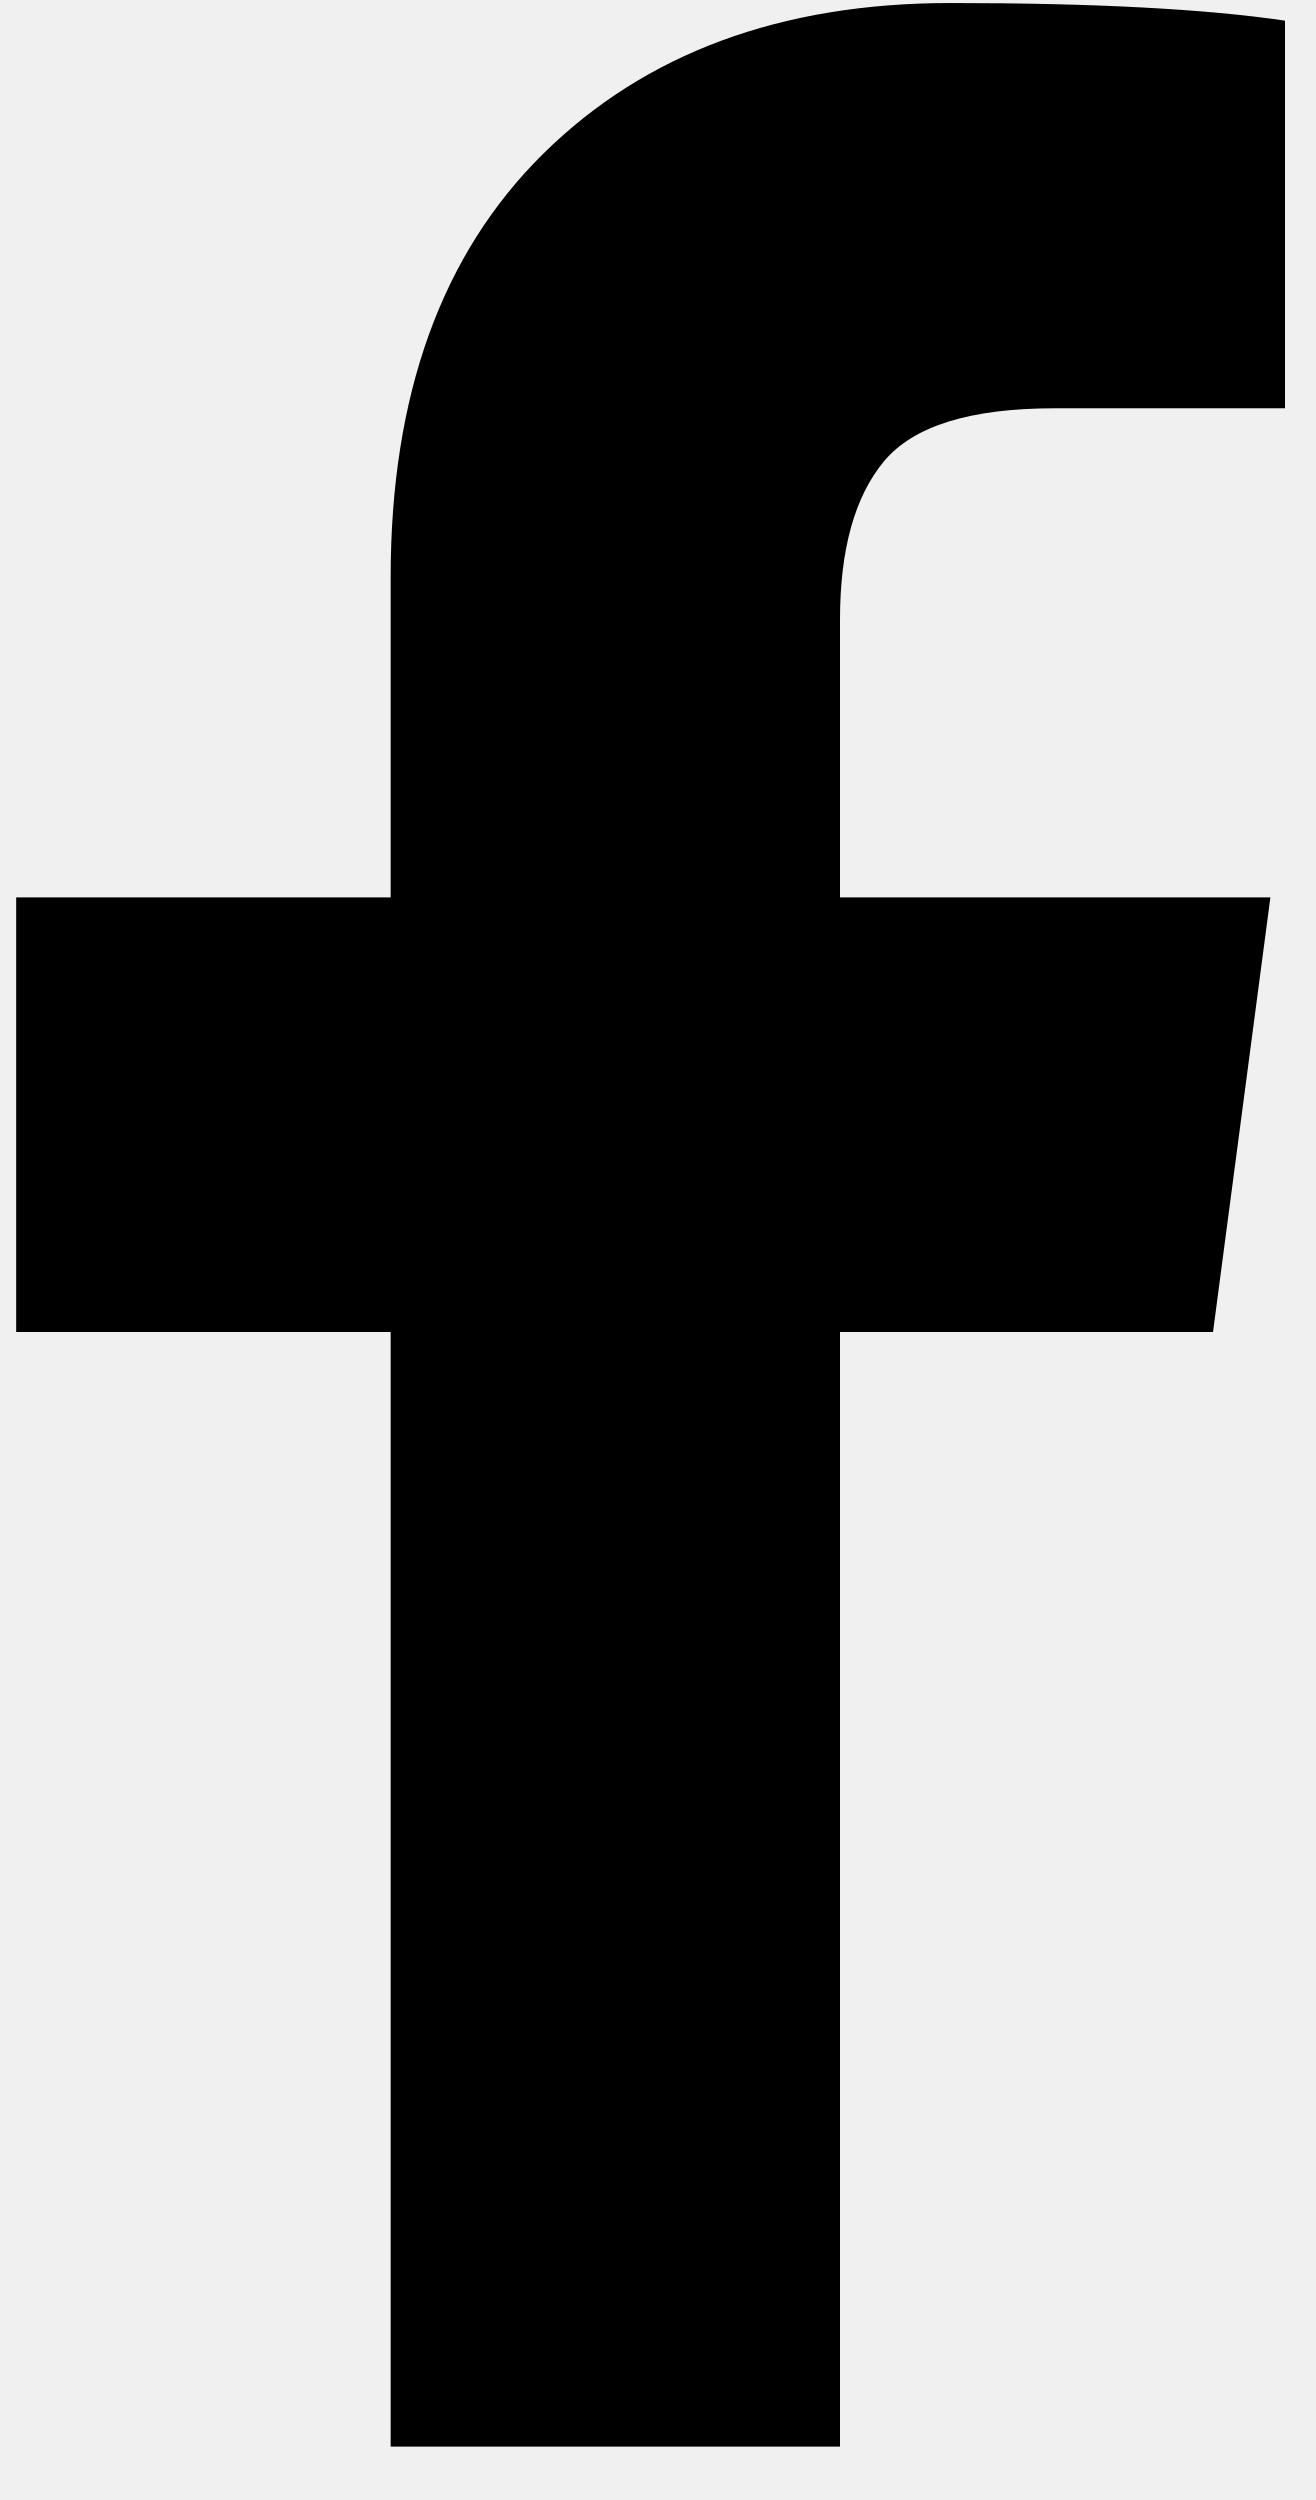
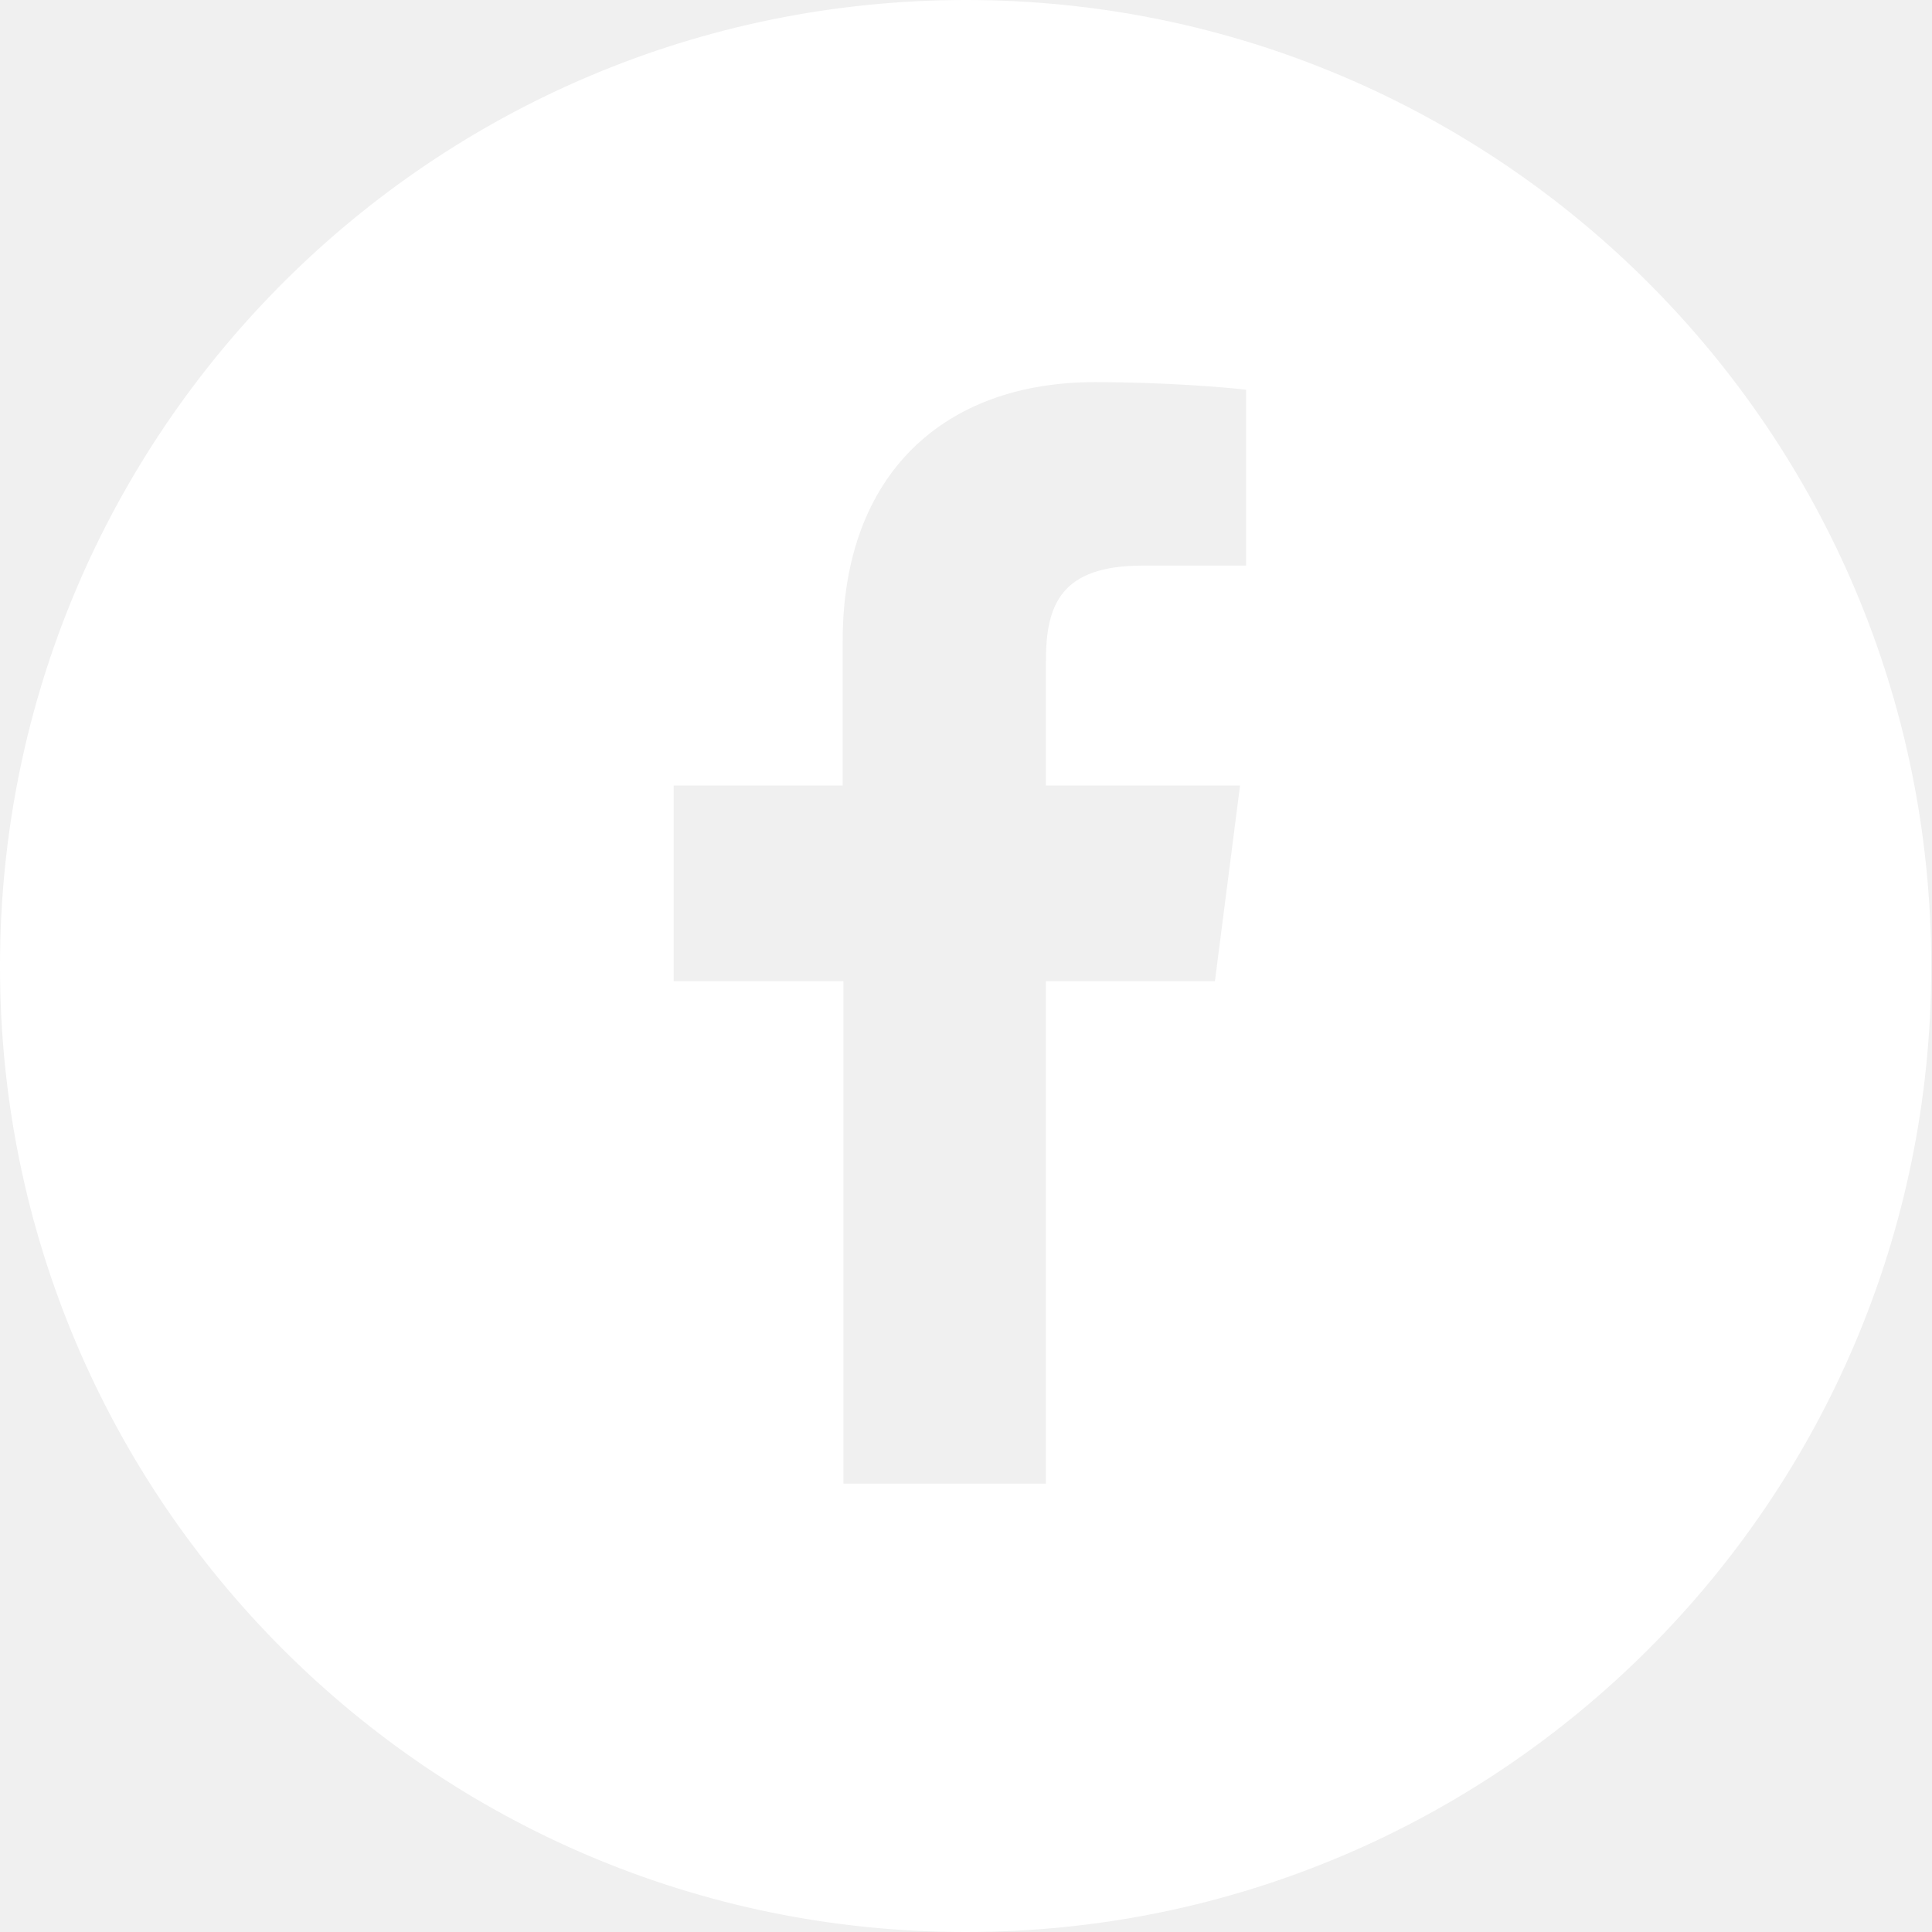
- <svg xmlns="http://www.w3.org/2000/svg" width="10px" height="19px" viewBox="0 0 10 19" version="1.1">
-   <defs />
-   <g id="Page-1" stroke="none" stroke-width="1" fill="none" fill-rule="evenodd">
-     <path d="M9.766,0.157 L9.766,3.103 L8.014,3.103 C7.374,3.103 6.943,3.237 6.719,3.505 C6.496,3.773 6.384,4.175 6.384,4.71 L6.384,6.82 L9.655,6.82 L9.219,10.123 L6.384,10.123 L6.384,18.594 L2.969,18.594 L2.969,10.123 L0.123,10.123 L0.123,6.82 L2.969,6.82 L2.969,4.387 C2.969,3.003 3.356,1.93 4.13,1.167 C4.904,0.404 5.934,0.023 7.222,0.023 C8.315,0.023 9.163,0.068 9.766,0.157 L9.766,0.157 Z" id="facebook" fill="#000000" />
+ <svg xmlns="http://www.w3.org/2000/svg" xmlns:xlink="http://www.w3.org/1999/xlink" version="1.1" id="Слой_1" x="0px" y="0px" viewBox="0 0 253.8 253.8" style="enable-background:new 0 0 253.8 253.8;" xml:space="preserve">
+   <style type="text/css">
+ 	.st0{clip-path:url(#SVGID_2_);fill:#FFFFFF;}
+ </style>
+   <g>
+     <defs>
+       <rect id="SVGID_1_" width="253.8" height="253.8" />
+     </defs>
+     <clipPath id="SVGID_2_">
+       <use xlink:href="#SVGID_1_" style="overflow:visible;" />
+     </clipPath>
+     <path class="st0" d="M126.9,0L126.9,0C56.8,0,0,56.8,0,126.9v0.1c0,70,56.8,126.8,126.8,126.8h0.1c70,0,126.8-56.8,126.8-126.8   v-0.1C253.7,56.8,196.9,0,126.9,0 M163.7,74.3l-13.6,0c-10.7,0-12.7,5.1-12.7,12.5v16.4h25.5l-3.3,25.7h-22.2v66h-26.6v-66H88.5   v-25.7h22.2v-19c0-22,13.4-34,33.1-34c9.4,0,17.5,0.7,19.9,1V74.3z" />
  </g>
</svg>
